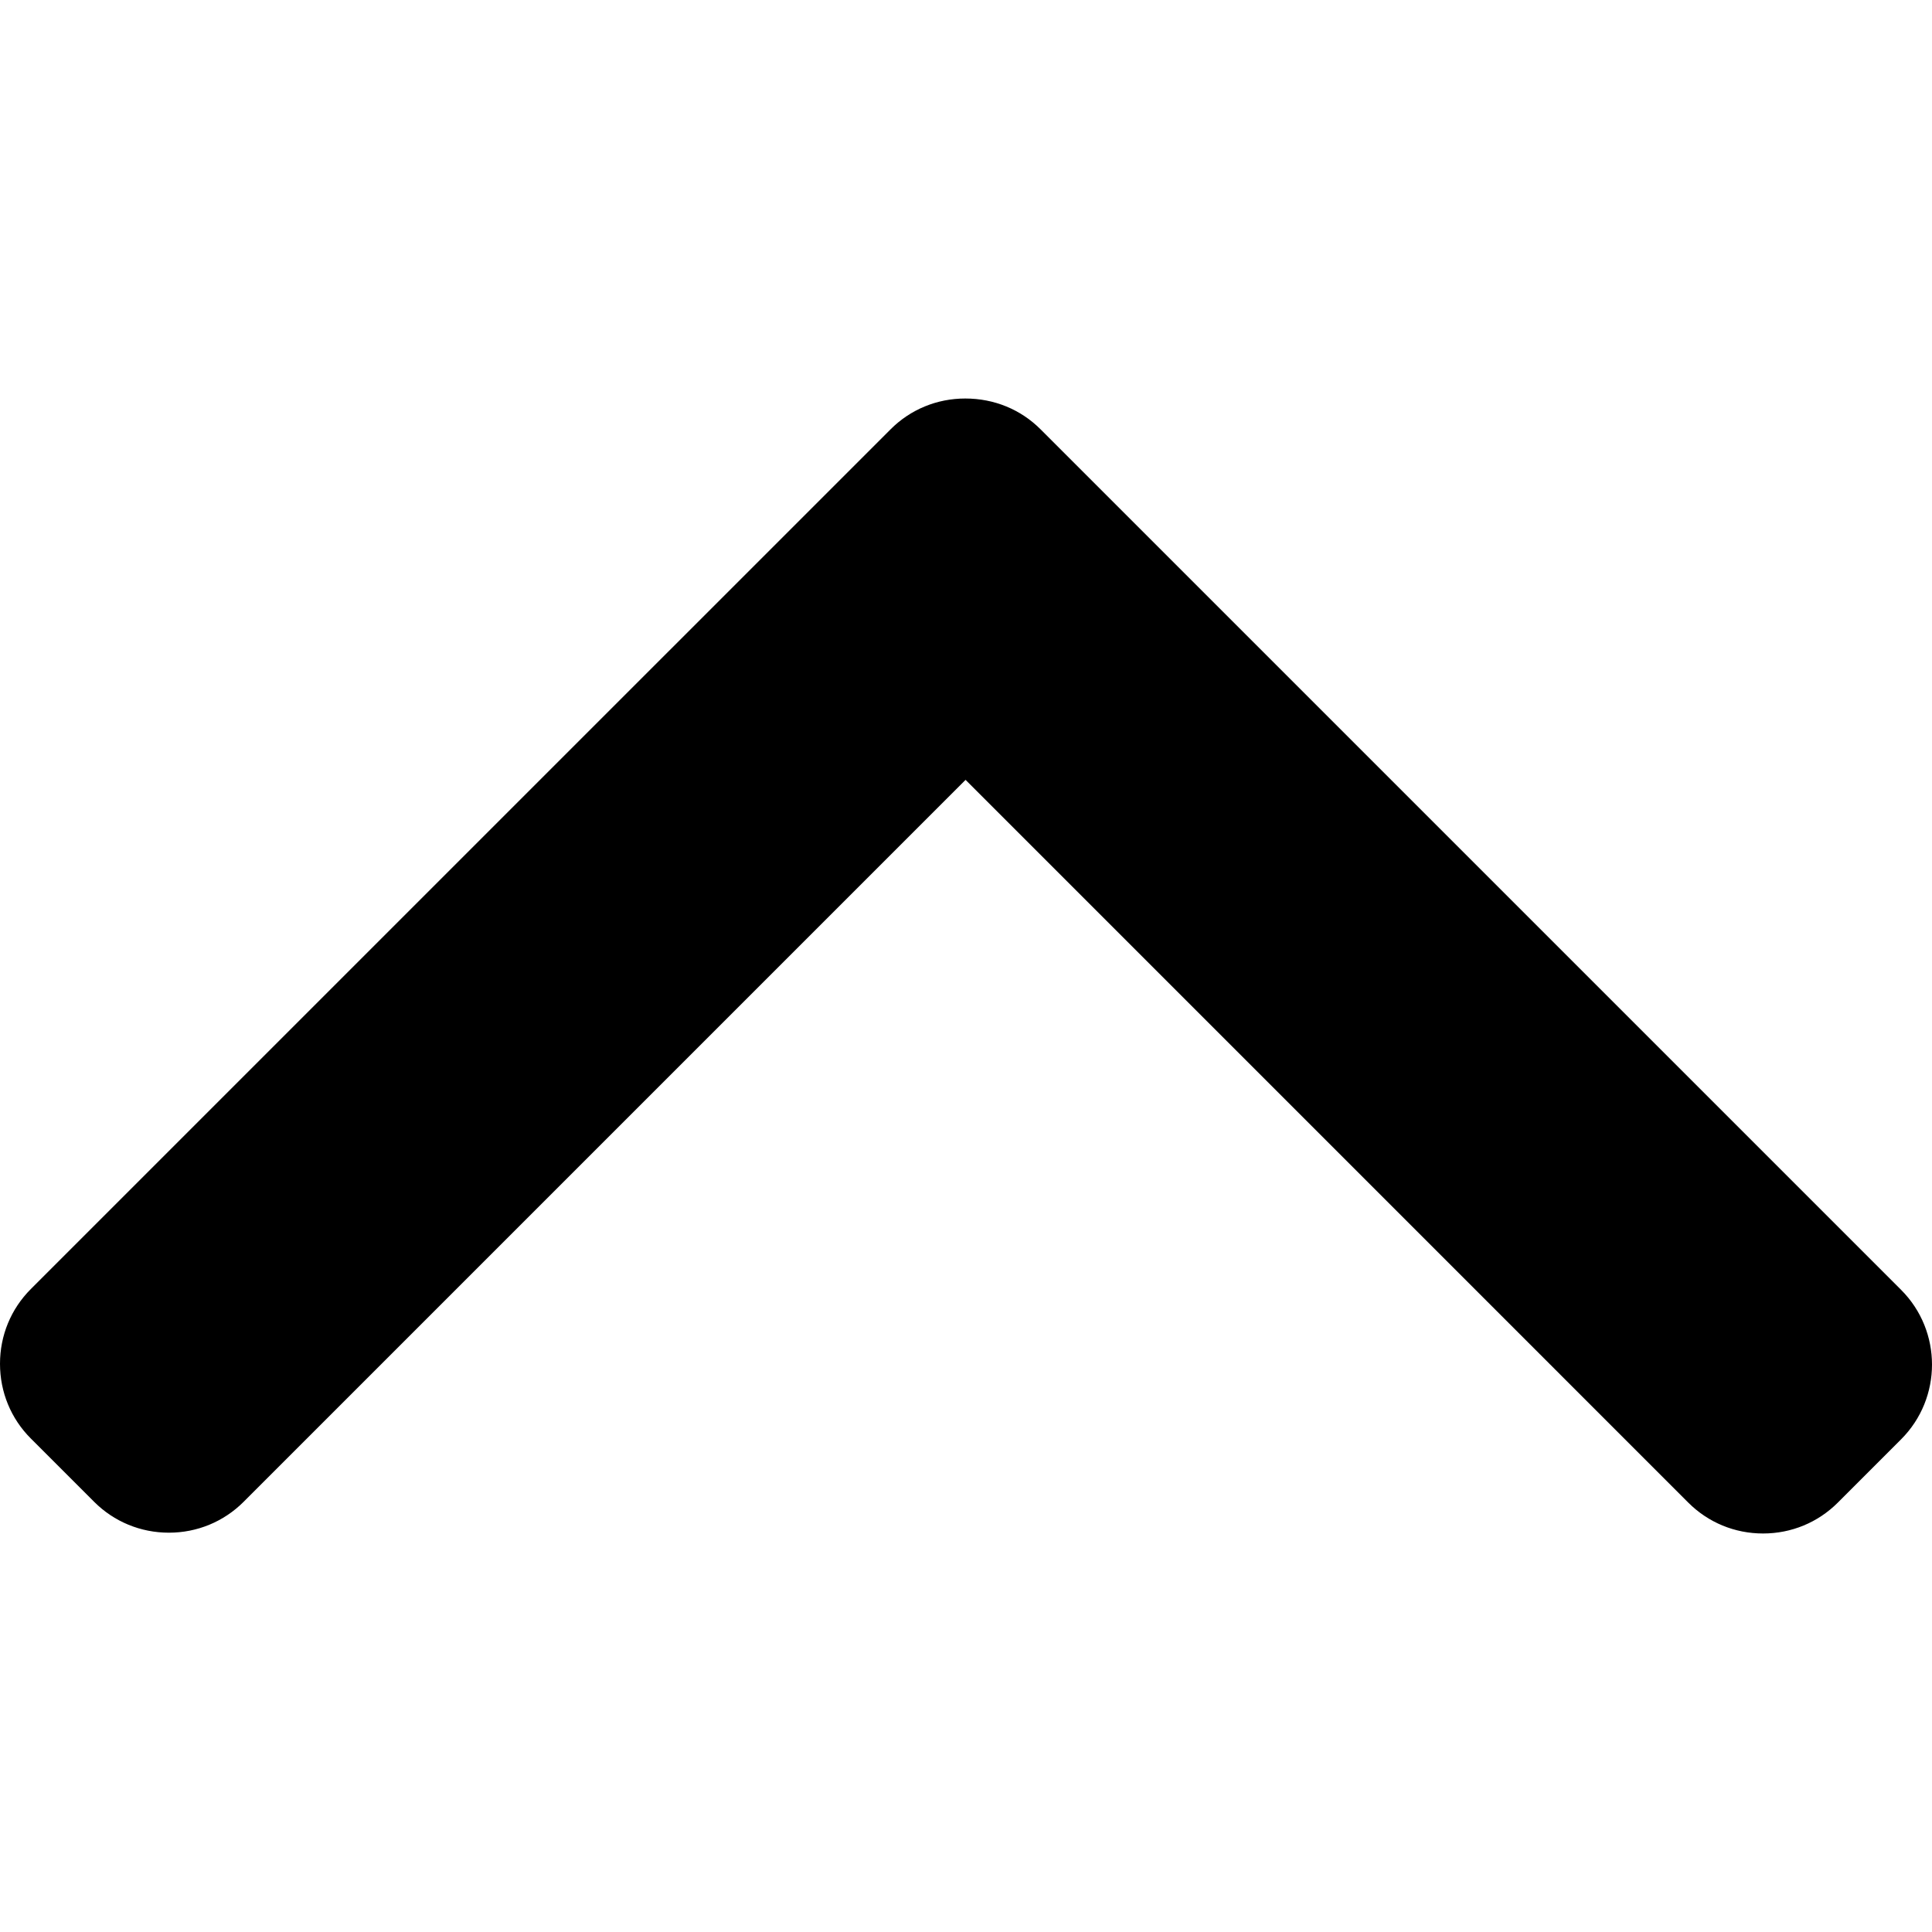
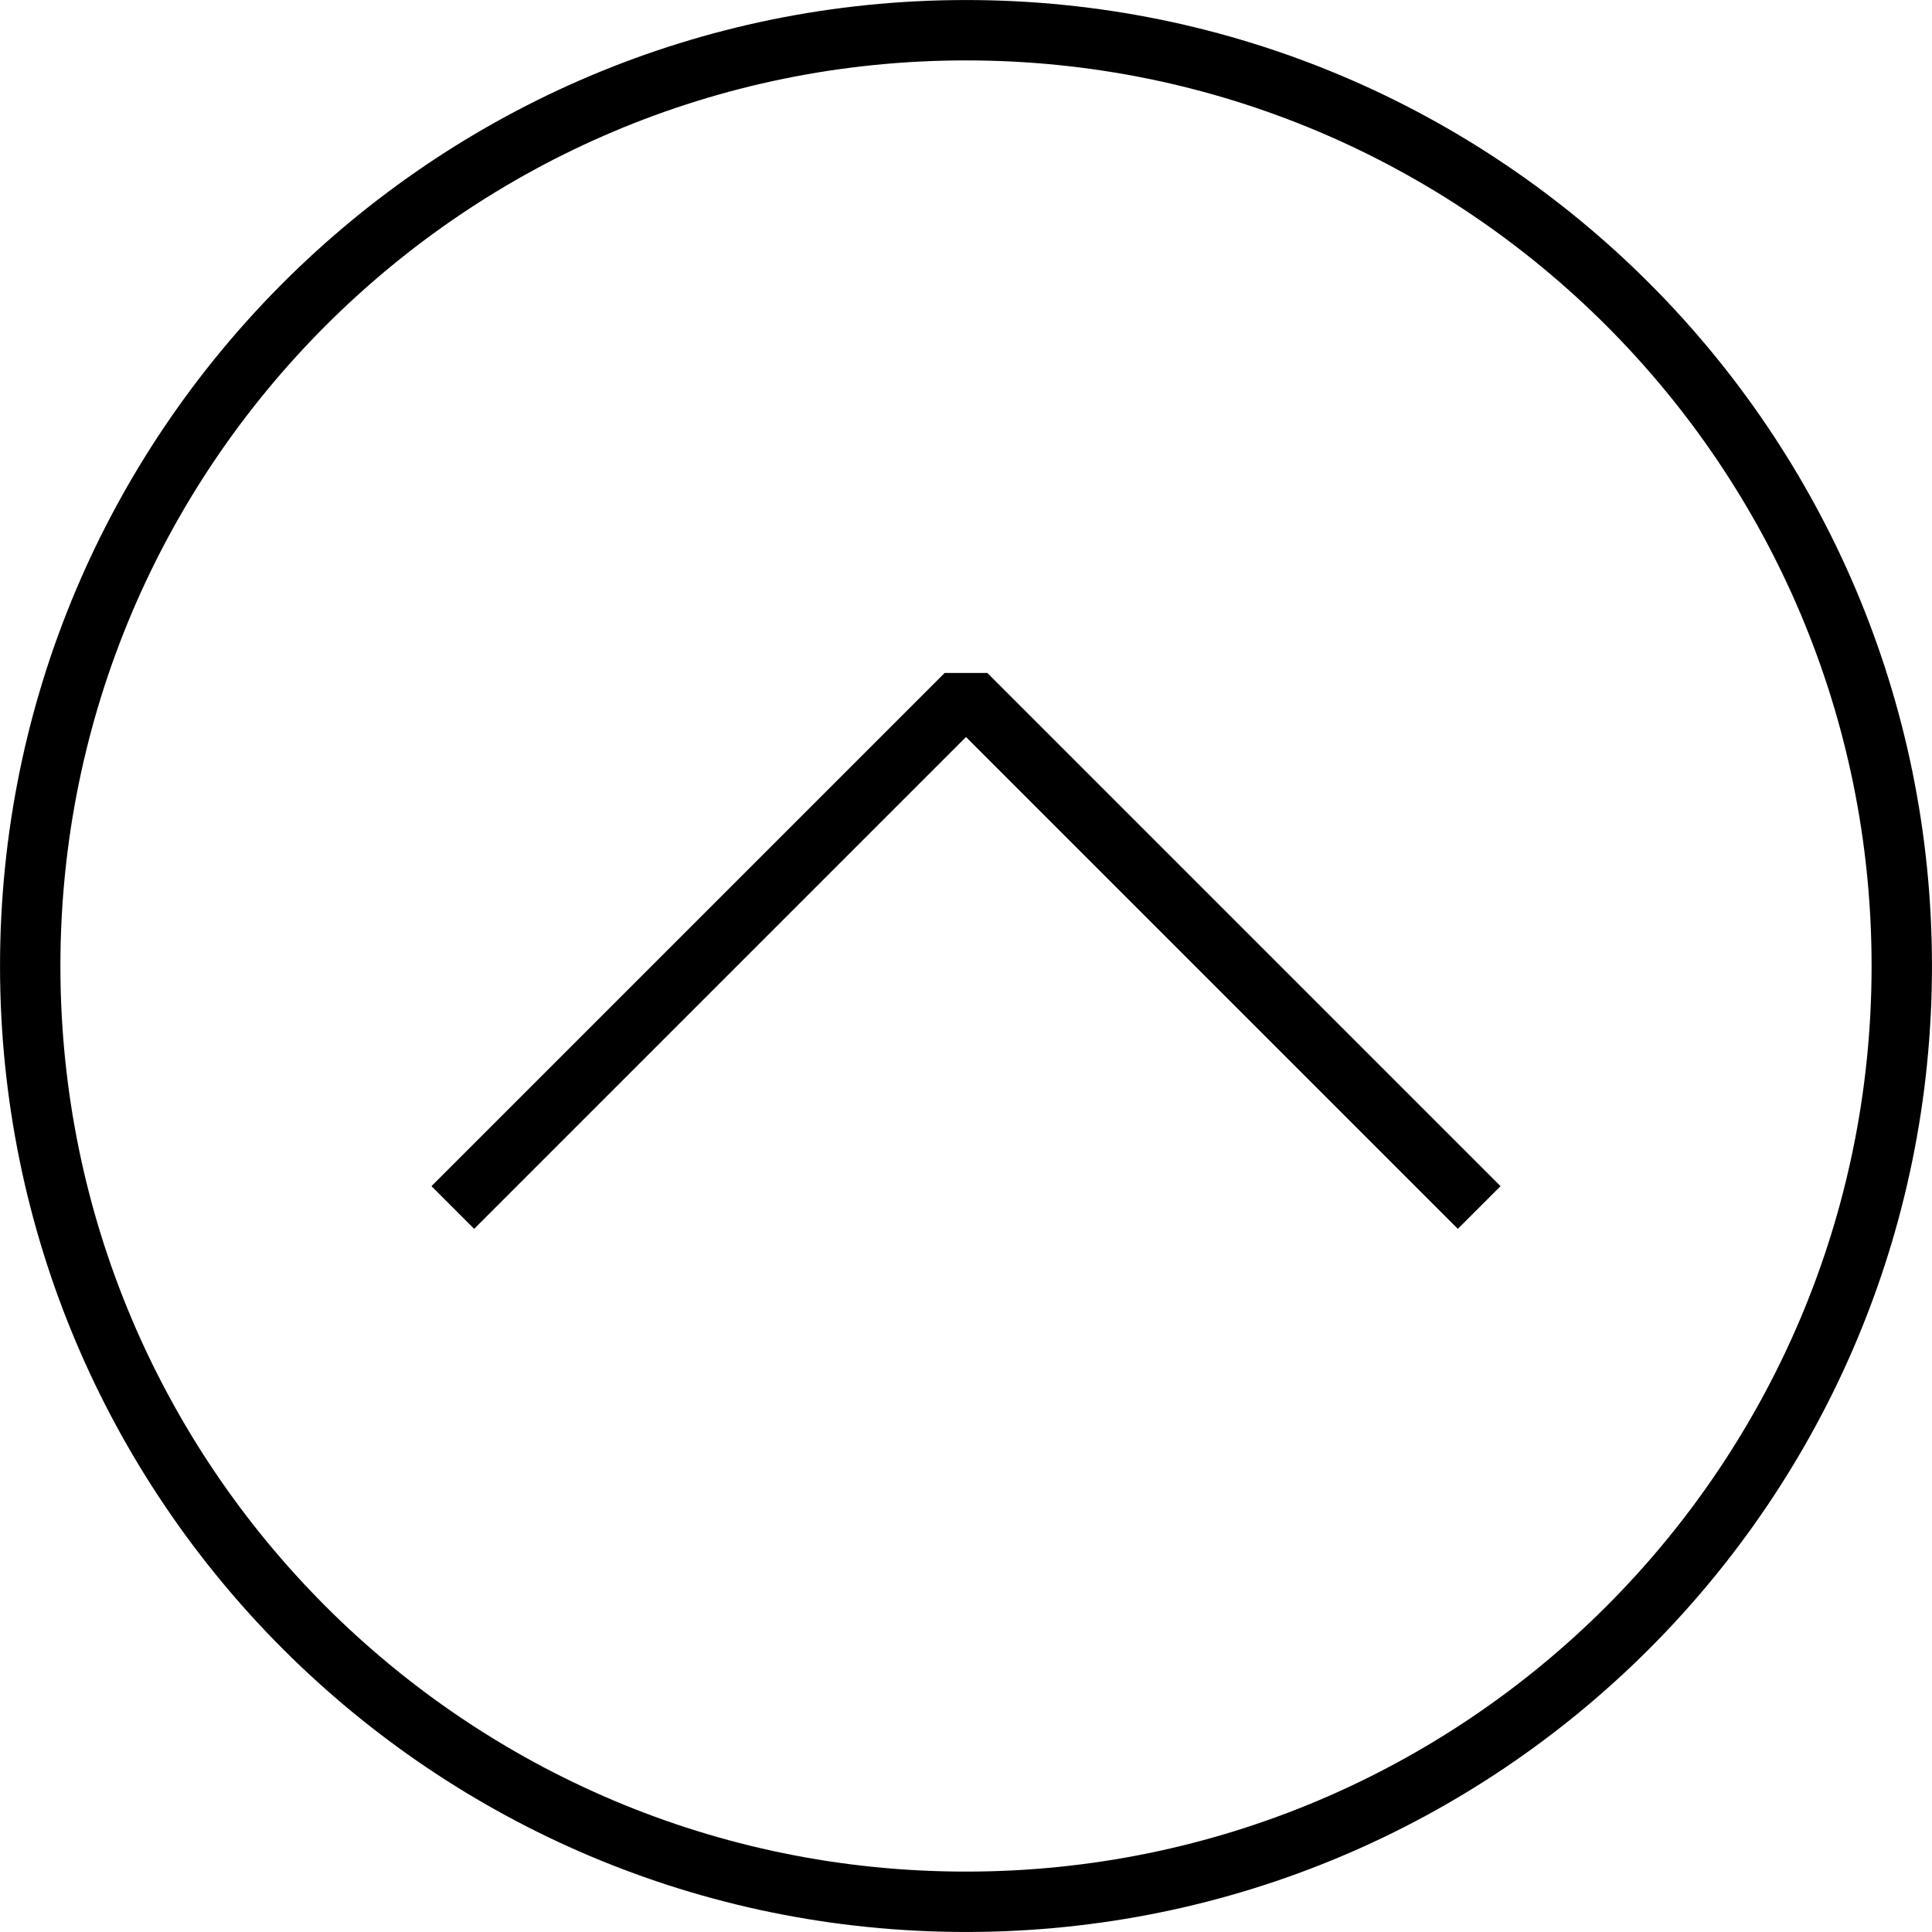
- <svg xmlns="http://www.w3.org/2000/svg" version="1.1" id="Layer_1" x="0px" y="0px" viewBox="0 0 492.002 492.002" style="enable-background:new 0 0 492.002 492.002;" xml:space="preserve">
+ <svg xmlns="http://www.w3.org/2000/svg" version="1.1" id="Layer_1" x="0px" y="0px" width="64px" height="64px" viewBox="0 0 64 64" enable-background="new 0 0 64 64" xml:space="preserve">
  <g>
-     <g>
-       <path d="M484.136,328.473L264.988,109.329c-5.064-5.064-11.816-7.844-19.172-7.844c-7.208,0-13.964,2.78-19.02,7.844    L7.852,328.265C2.788,333.333,0,340.089,0,347.297c0,7.208,2.784,13.968,7.852,19.032l16.124,16.124    c5.064,5.064,11.824,7.86,19.032,7.86s13.964-2.796,19.032-7.86l183.852-183.852l184.056,184.064    c5.064,5.06,11.82,7.852,19.032,7.852c7.208,0,13.96-2.792,19.028-7.852l16.128-16.132    C494.624,356.041,494.624,338.965,484.136,328.473z" />
-     </g>
+     <polyline fill="none" stroke="#000000" stroke-width="2" stroke-linejoin="bevel" stroke-miterlimit="10" points="15,40 32,23    49,40  " />
  </g>
  <g>
- </g>
-   <g>
- </g>
-   <g>
- </g>
-   <g>
- </g>
-   <g>
- </g>
-   <g>
- </g>
-   <g>
- </g>
-   <g>
- </g>
-   <g>
- </g>
-   <g>
- </g>
-   <g>
- </g>
-   <g>
- </g>
-   <g>
- </g>
-   <g>
- </g>
-   <g>
- </g>
+     <circle fill="none" stroke="#000000" stroke-width="2" stroke-miterlimit="10" cx="32" cy="32" r="30.999" />
+   </g>
</svg>
